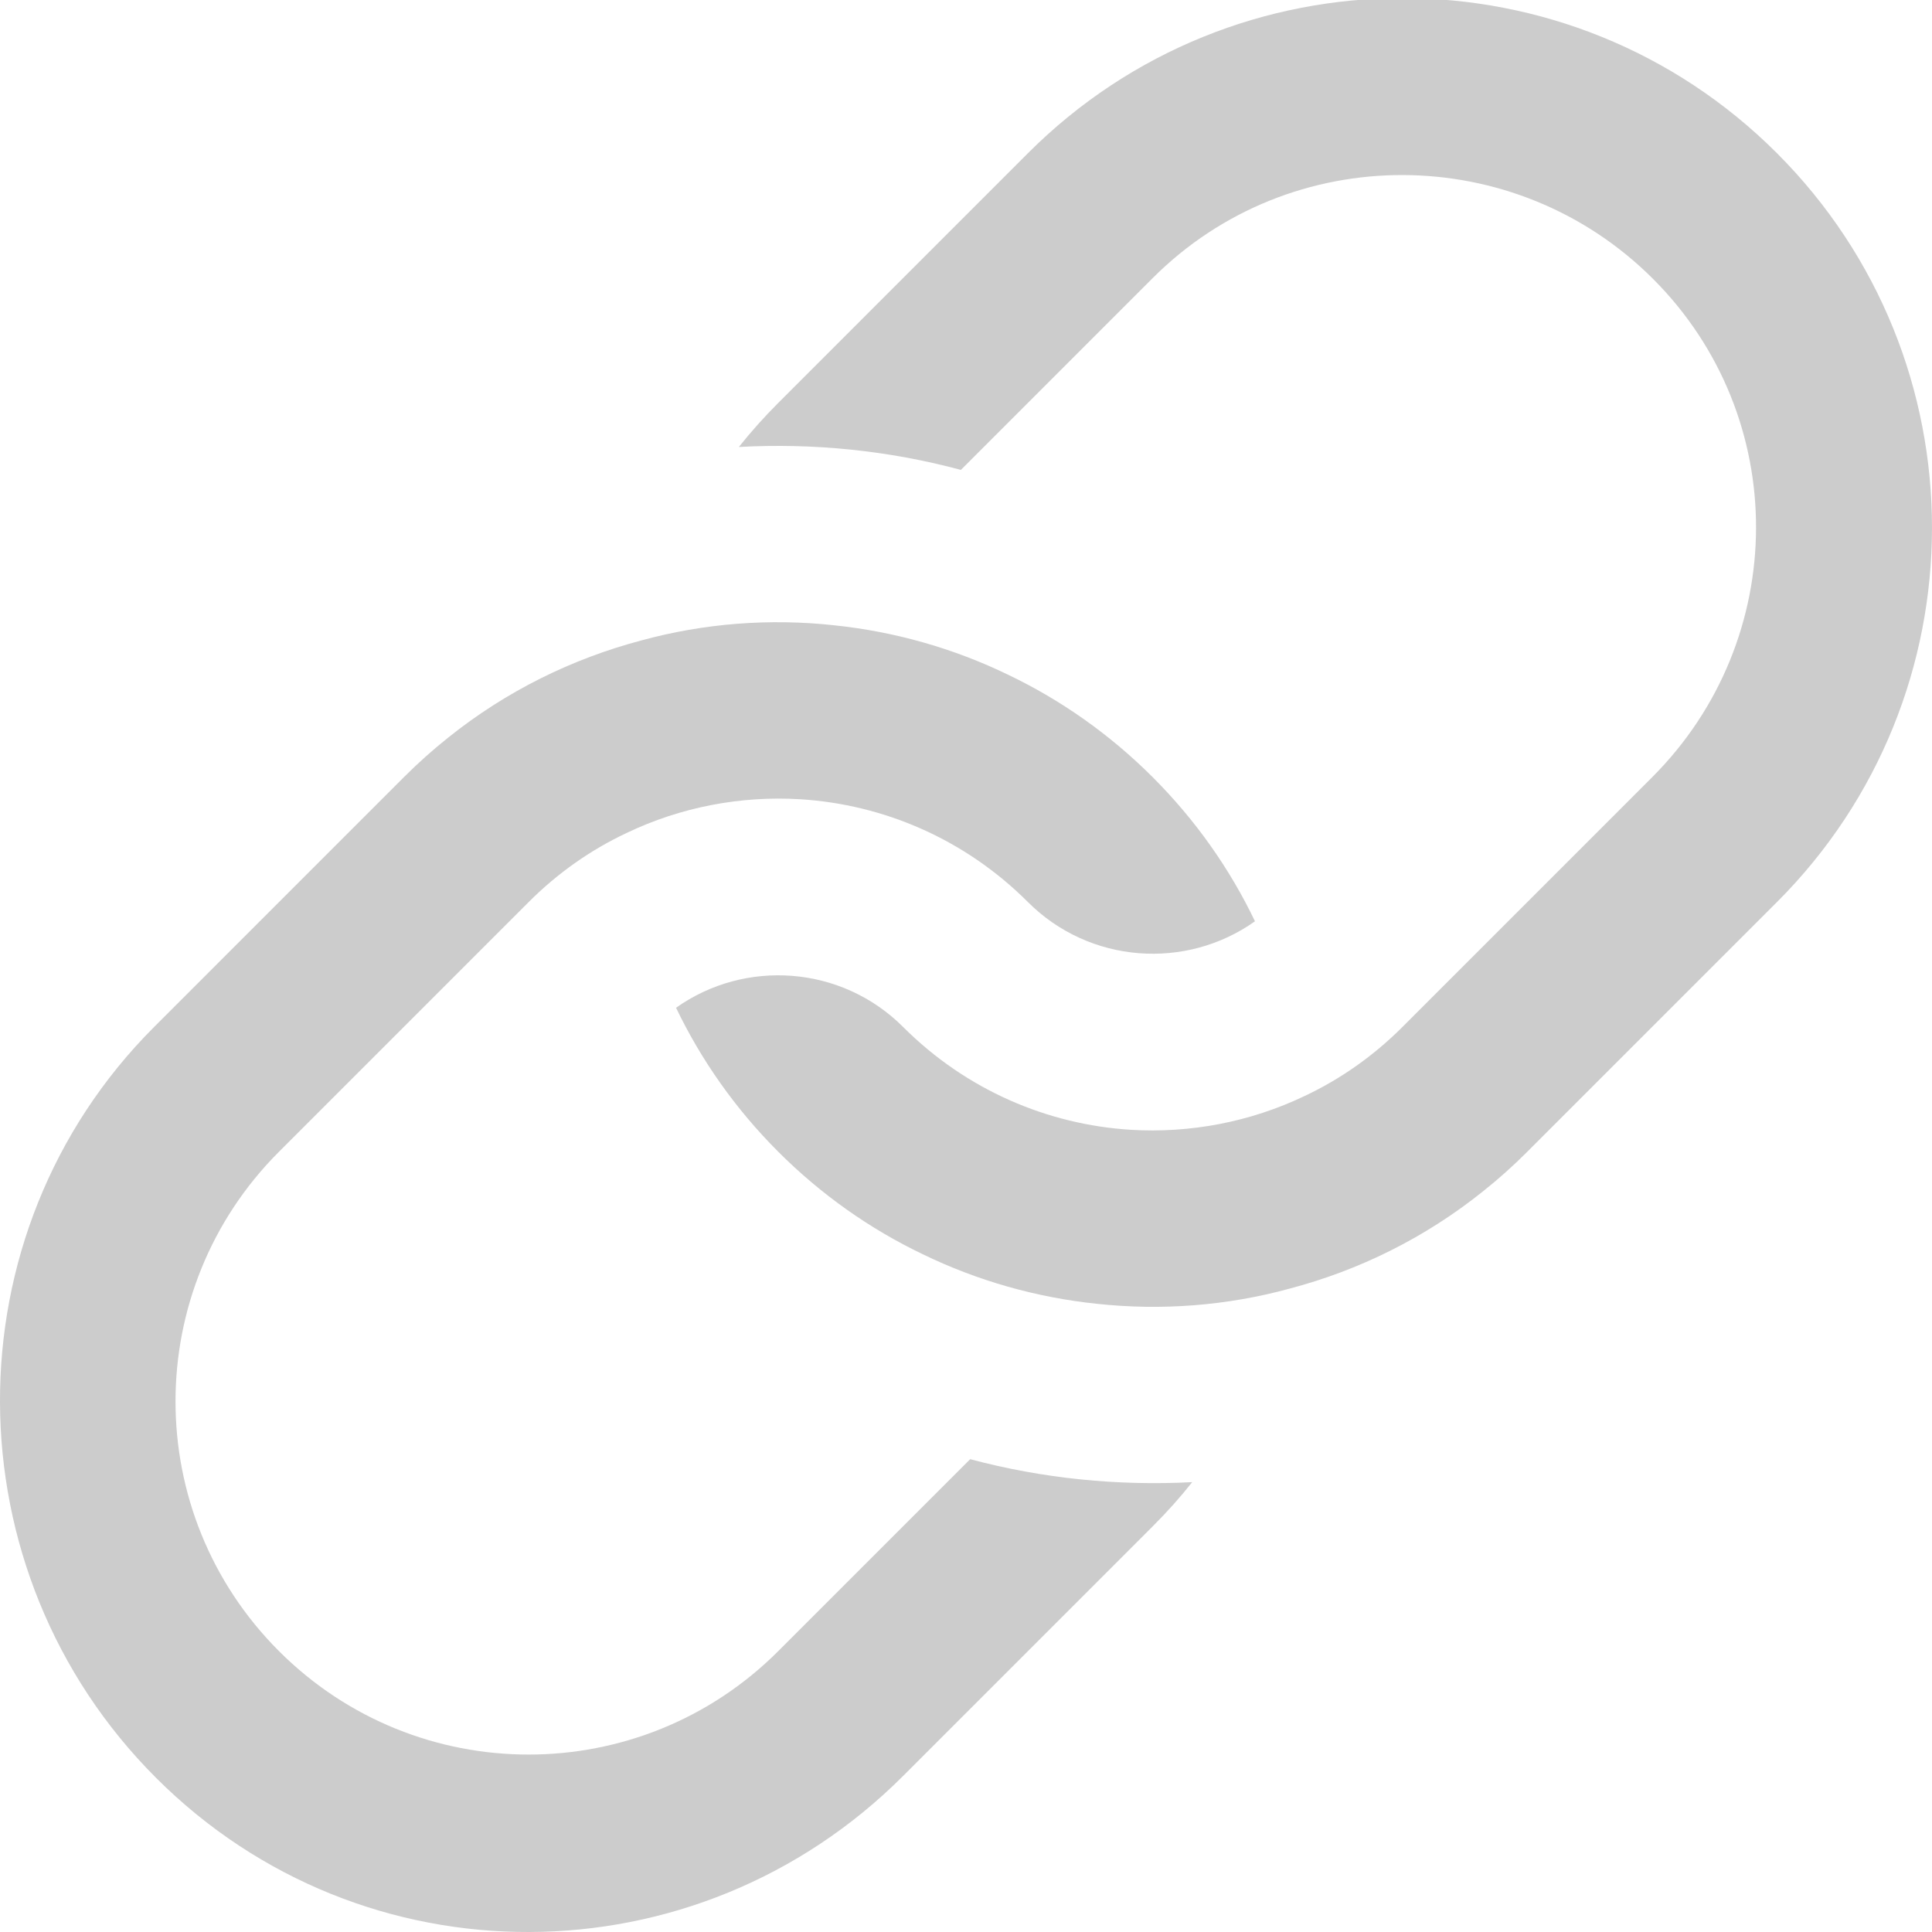
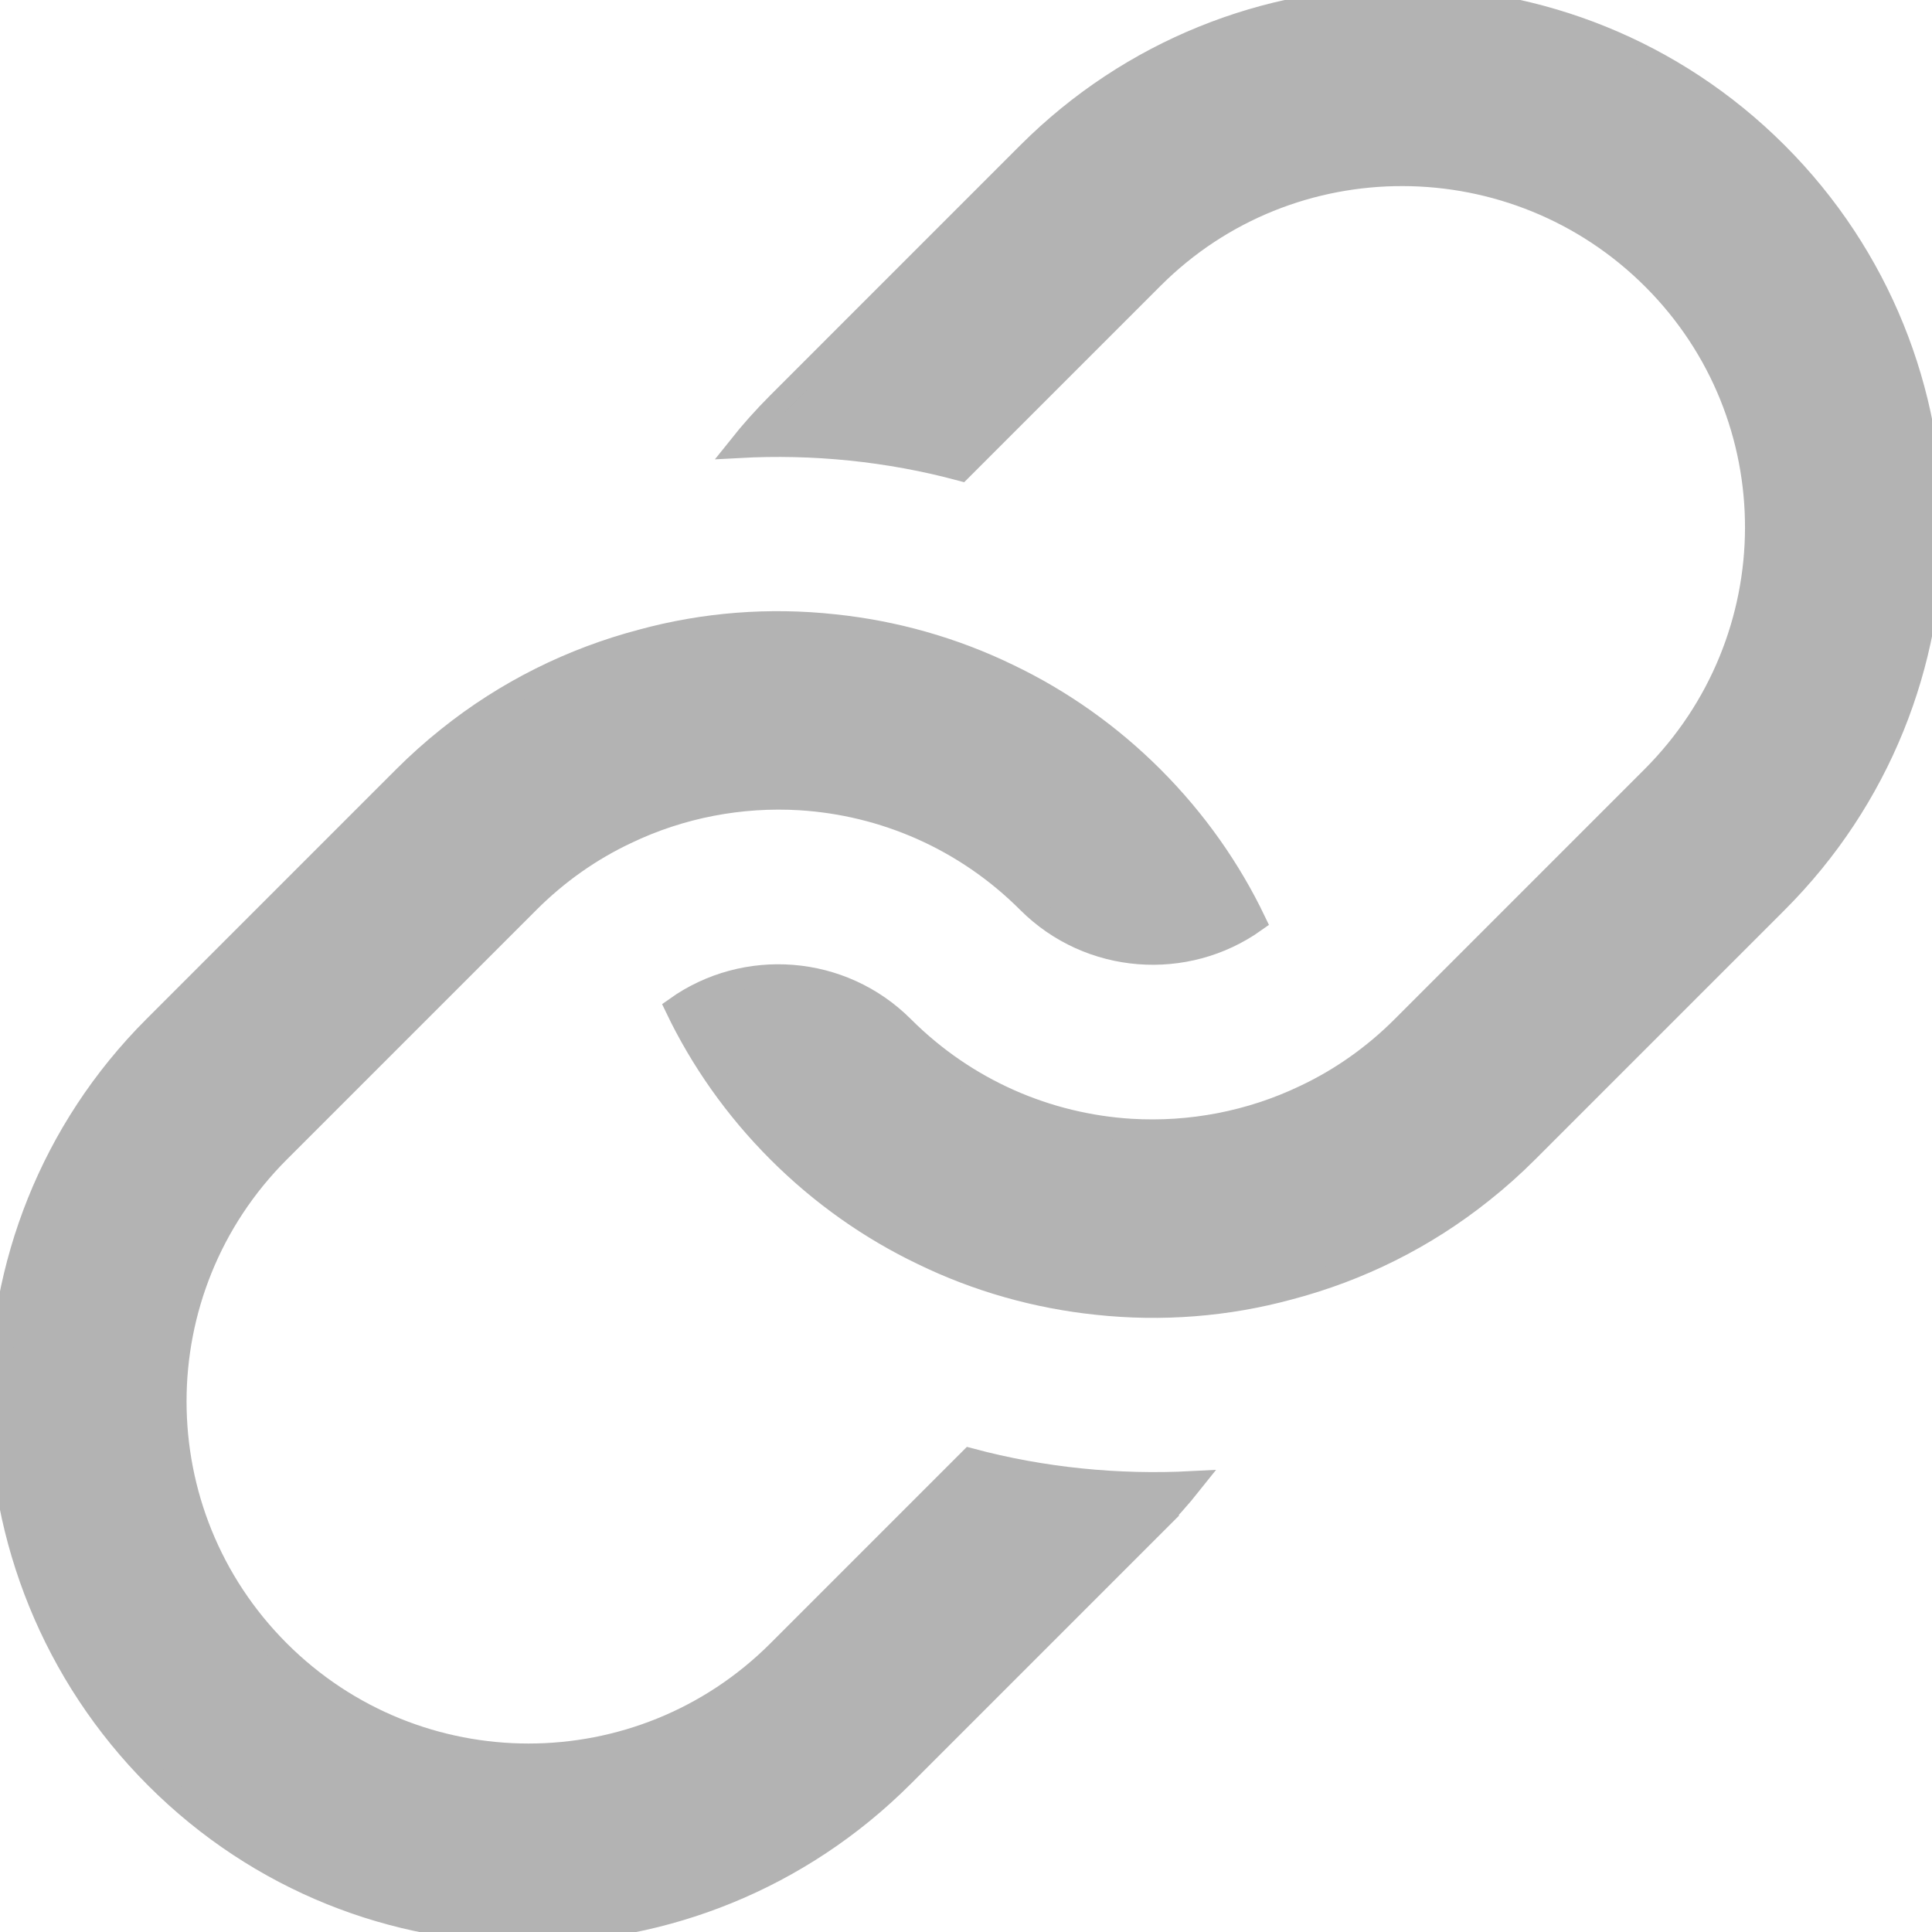
<svg xmlns="http://www.w3.org/2000/svg" enable-background="new 0 0 96 96" height="96px" id="link" version="1.1" viewBox="0 0 96 96" width="96px" xml:space="preserve">
  <defs id="defs9" />
-   <path d="M 88.294,44.826 75.889,57.231 c -0.706,0.707 -1.434,1.357 -2.195,1.962 -2.899,2.326 -6.179,3.932 -9.614,4.838 -3.117,0.852 -6.373,1.101 -9.575,0.754 -2.978,-0.31 -5.923,-1.133 -8.677,-2.474 -2.59,-1.242 -5.017,-2.941 -7.156,-5.08 -2.139,-2.139 -3.838,-4.566 -5.079,-7.156 3.428,-2.434 8.219,-2.109 11.282,0.954 3.148,3.148 7.195,4.853 11.313,5.11 2.939,0.178 5.931,-0.382 8.646,-1.683 1.759,-0.829 3.404,-1.977 4.853,-3.427 L 82.092,38.623 C 88.947,31.77 88.994,20.713 82.14,13.859 75.293,7.012 64.136,6.959 57.282,13.813 l -9.536,9.536 c -3.606,-0.969 -7.328,-1.341 -11.033,-1.139 0.605,-0.76 1.257,-1.489 1.962,-2.194 L 51.079,7.611 c 10.273,-10.273 26.943,-10.273 37.216,0 10.273,10.273 10.273,26.942 -0.001,37.215 z" id="path2" style="fill:#cccccc;fill-opacity:1;stroke-width:1.097;stroke:none;stroke-opacity:1" />
-   <path d="M 57.281,75.84 44.875,88.246 C 34.602,98.519 18.032,98.62 7.752,88.338 -2.522,78.065 -2.615,61.302 7.658,51.029 L 20.063,38.623 c 0.706,-0.706 1.434,-1.356 2.194,-1.962 2.9,-2.327 6.18,-3.931 9.615,-4.839 3.116,-0.853 6.373,-1.101 9.576,-0.752 2.977,0.31 5.923,1.133 8.677,2.473 2.589,1.241 5.017,2.94 7.156,5.079 2.139,2.14 3.838,4.567 5.078,7.156 -3.427,2.435 -8.217,2.11 -11.281,-0.954 -3.148,-3.148 -7.195,-4.853 -11.312,-5.11 -2.939,-0.179 -5.931,0.38 -8.645,1.683 -1.76,0.829 -3.404,1.977 -4.853,3.427 L 13.861,57.231 c -6.853,6.855 -6.853,17.957 0,24.811 6.854,6.855 17.957,6.855 24.811,0 l 9.536,-9.536 c 3.598,0.962 7.335,1.334 11.033,1.141 -0.603,0.76 -1.254,1.488 -1.961,2.193 z" id="path4" style="fill:#cccccc;fill-opacity:1;stroke-width:1.097;stroke:none;stroke-opacity:1;stroke-miterlimit:4;stroke-dasharray:none" />
+   <path d="M 88.294,44.826 75.889,57.231 c -0.706,0.707 -1.434,1.357 -2.195,1.962 -2.899,2.326 -6.179,3.932 -9.614,4.838 -3.117,0.852 -6.373,1.101 -9.575,0.754 -2.978,-0.31 -5.923,-1.133 -8.677,-2.474 -2.59,-1.242 -5.017,-2.941 -7.156,-5.08 -2.139,-2.139 -3.838,-4.566 -5.079,-7.156 3.428,-2.434 8.219,-2.109 11.282,0.954 3.148,3.148 7.195,4.853 11.313,5.11 2.939,0.178 5.931,-0.382 8.646,-1.683 1.759,-0.829 3.404,-1.977 4.853,-3.427 L 82.092,38.623 C 88.947,31.77 88.994,20.713 82.14,13.859 75.293,7.012 64.136,6.959 57.282,13.813 l -9.536,9.536 c -3.606,-0.969 -7.328,-1.341 -11.033,-1.139 0.605,-0.76 1.257,-1.489 1.962,-2.194 L 51.079,7.611 c 10.273,-10.273 26.943,-10.273 37.216,0 10.273,10.273 10.273,26.942 -0.001,37.215 z" id="path2" style="fill:#b3b3b3;fill-opacity:1;stroke-width:1.097;stroke:#b3b3b3;stroke-opacity:1" />
+   <path d="M 57.281,75.84 44.875,88.246 C 34.602,98.519 18.032,98.62 7.752,88.338 -2.522,78.065 -2.615,61.302 7.658,51.029 L 20.063,38.623 c 0.706,-0.706 1.434,-1.356 2.194,-1.962 2.9,-2.327 6.18,-3.931 9.615,-4.839 3.116,-0.853 6.373,-1.101 9.576,-0.752 2.977,0.31 5.923,1.133 8.677,2.473 2.589,1.241 5.017,2.94 7.156,5.079 2.139,2.14 3.838,4.567 5.078,7.156 -3.427,2.435 -8.217,2.11 -11.281,-0.954 -3.148,-3.148 -7.195,-4.853 -11.312,-5.11 -2.939,-0.179 -5.931,0.38 -8.645,1.683 -1.76,0.829 -3.404,1.977 -4.853,3.427 L 13.861,57.231 c -6.853,6.855 -6.853,17.957 0,24.811 6.854,6.855 17.957,6.855 24.811,0 l 9.536,-9.536 c 3.598,0.962 7.335,1.334 11.033,1.141 -0.603,0.76 -1.254,1.488 -1.961,2.193 z" id="path4" style="fill:#b3b3b3;fill-opacity:1;stroke-width:1.097;stroke:#b3b3b3;stroke-opacity:1;stroke-miterlimit:4;stroke-dasharray:none" />
</svg>
